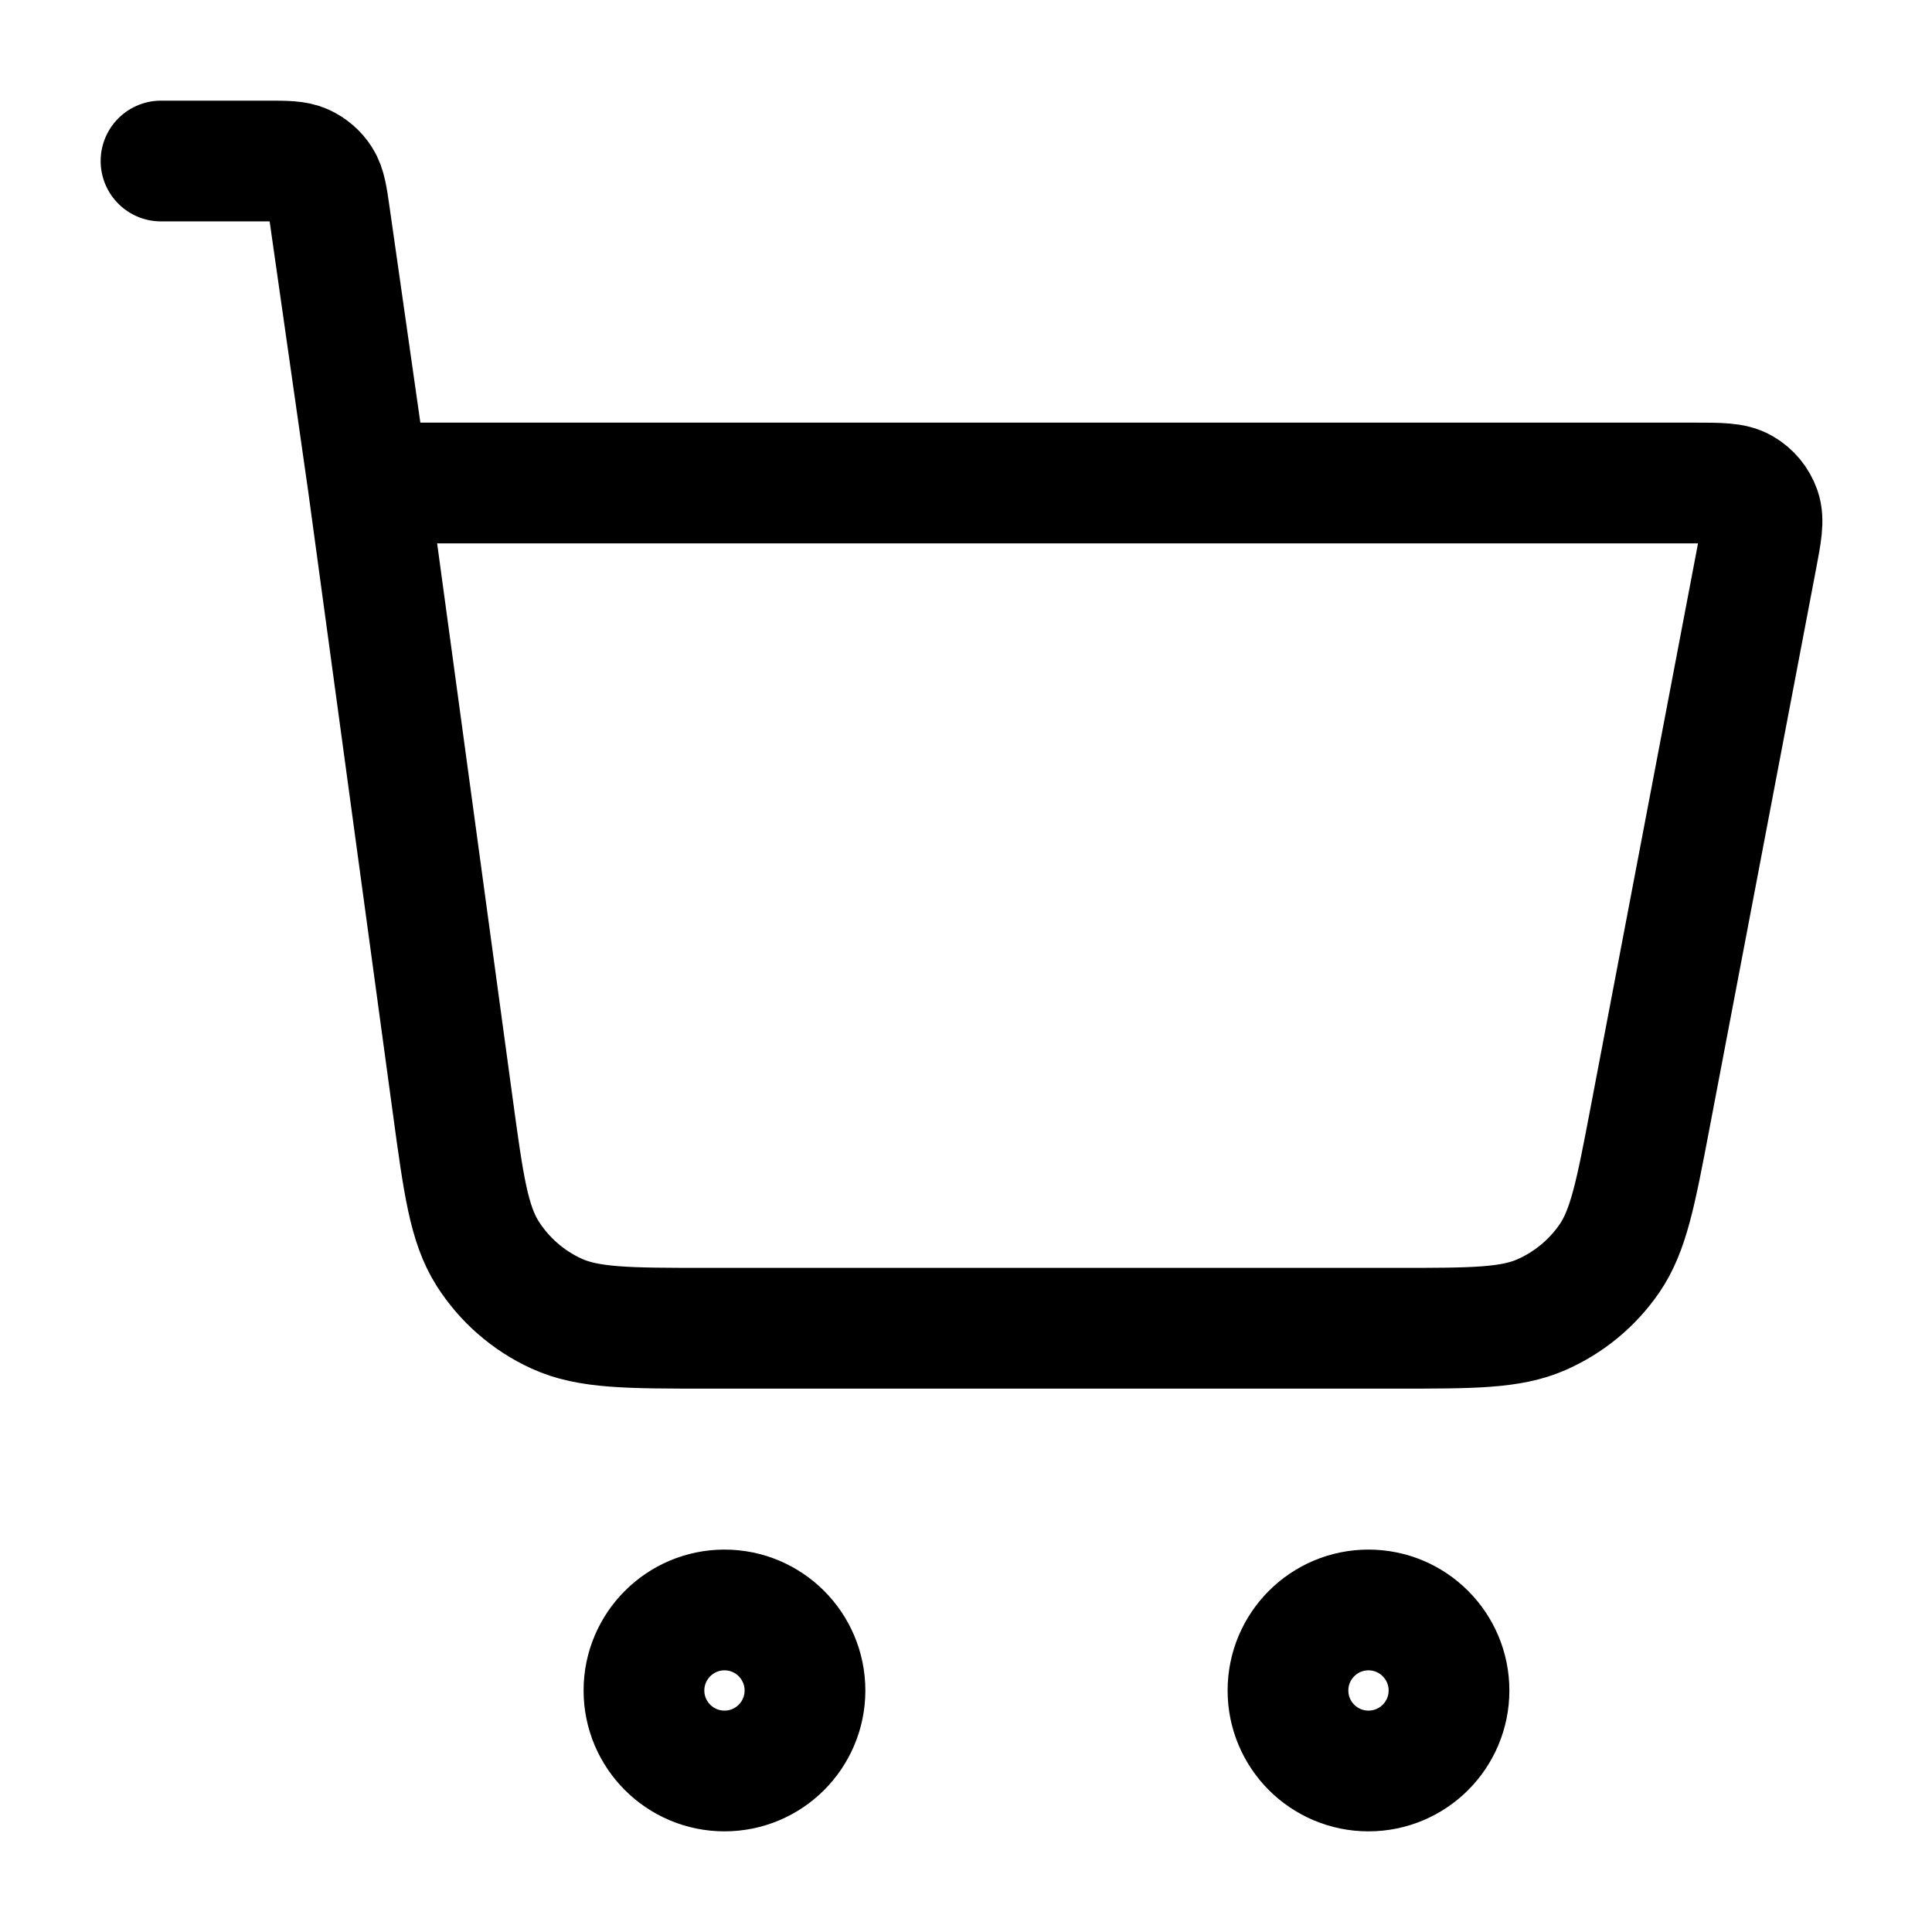
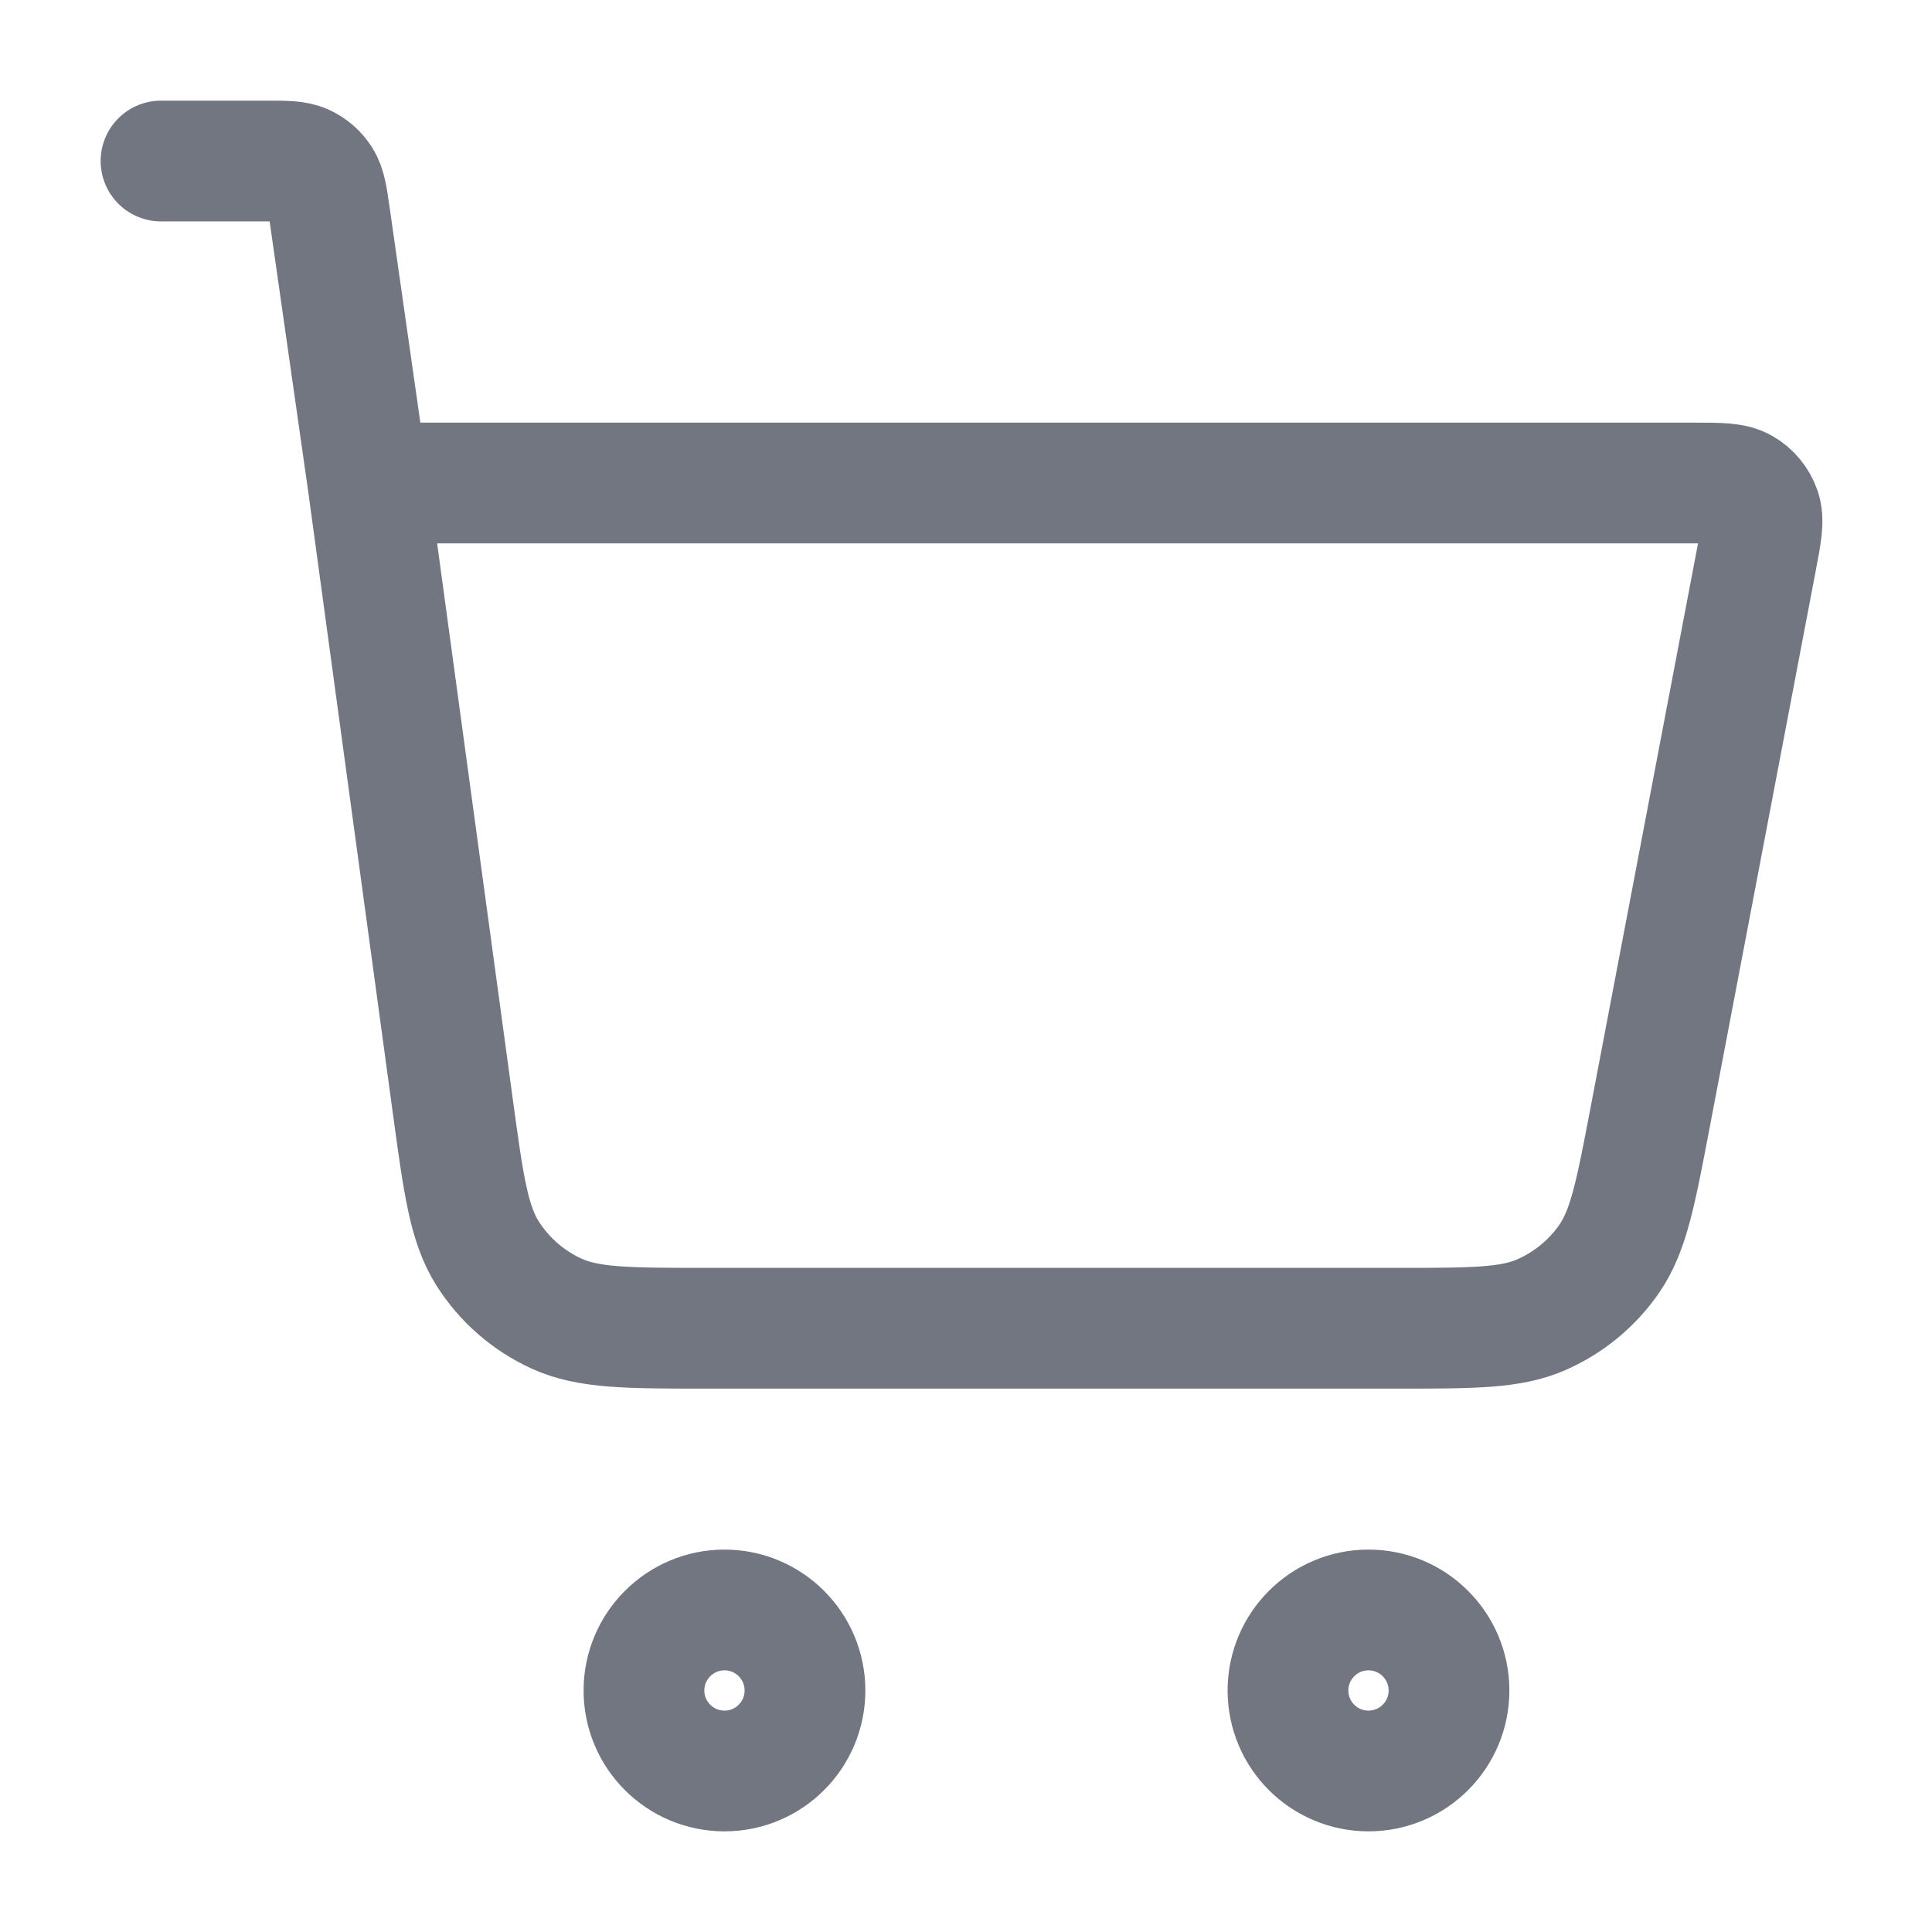
<svg xmlns="http://www.w3.org/2000/svg" width="32" height="32" viewBox="0 0 32 32" fill="none">
-   <path d="M2.667 2.667H4.408C4.736 2.667 4.9 2.667 5.032 2.727C5.148 2.78 5.247 2.865 5.316 2.973C5.394 3.095 5.418 3.258 5.464 3.582L6.095 8M6.095 8L7.498 18.308C7.676 19.616 7.765 20.271 8.077 20.763C8.353 21.197 8.748 21.542 9.215 21.756C9.745 22 10.405 22 11.725 22H23.136C24.393 22 25.021 22 25.534 21.774C25.987 21.574 26.376 21.253 26.656 20.846C26.974 20.383 27.092 19.766 27.327 18.532L29.092 9.266C29.175 8.832 29.216 8.614 29.156 8.444C29.104 8.296 29 8.17 28.863 8.091C28.708 8 28.486 8 28.044 8H6.095ZM13.333 28C13.333 28.736 12.736 29.333 12 29.333C11.264 29.333 10.666 28.736 10.666 28C10.666 27.264 11.264 26.666 12 26.666C12.736 26.666 13.333 27.264 13.333 28ZM24 28C24 28.736 23.403 29.333 22.666 29.333C21.93 29.333 21.333 28.736 21.333 28C21.333 27.264 21.93 26.666 22.666 26.666C23.403 26.666 24 27.264 24 28Z" stroke="black" stroke-width="2" stroke-linecap="round" stroke-linejoin="round" />
+   <path d="M2.667 2.667H4.408C4.736 2.667 4.9 2.667 5.032 2.727C5.148 2.78 5.247 2.865 5.316 2.973C5.394 3.095 5.418 3.258 5.464 3.582L6.095 8M6.095 8L7.498 18.308C7.676 19.616 7.765 20.271 8.077 20.763C8.353 21.197 8.748 21.542 9.215 21.756C9.745 22 10.405 22 11.725 22H23.136C24.393 22 25.021 22 25.534 21.774C25.987 21.574 26.376 21.253 26.656 20.846C26.974 20.383 27.092 19.766 27.327 18.532L29.092 9.266C29.175 8.832 29.216 8.614 29.156 8.444C29.104 8.296 29 8.17 28.863 8.091C28.708 8 28.486 8 28.044 8H6.095ZM13.333 28C13.333 28.736 12.736 29.333 12 29.333C11.264 29.333 10.666 28.736 10.666 28C10.666 27.264 11.264 26.666 12 26.666C12.736 26.666 13.333 27.264 13.333 28ZM24 28C24 28.736 23.403 29.333 22.666 29.333C21.93 29.333 21.333 28.736 21.333 28C21.333 27.264 21.93 26.666 22.666 26.666C23.403 26.666 24 27.264 24 28Z" stroke="#717680" stroke-width="2" stroke-linecap="round" stroke-linejoin="round" />
</svg>
